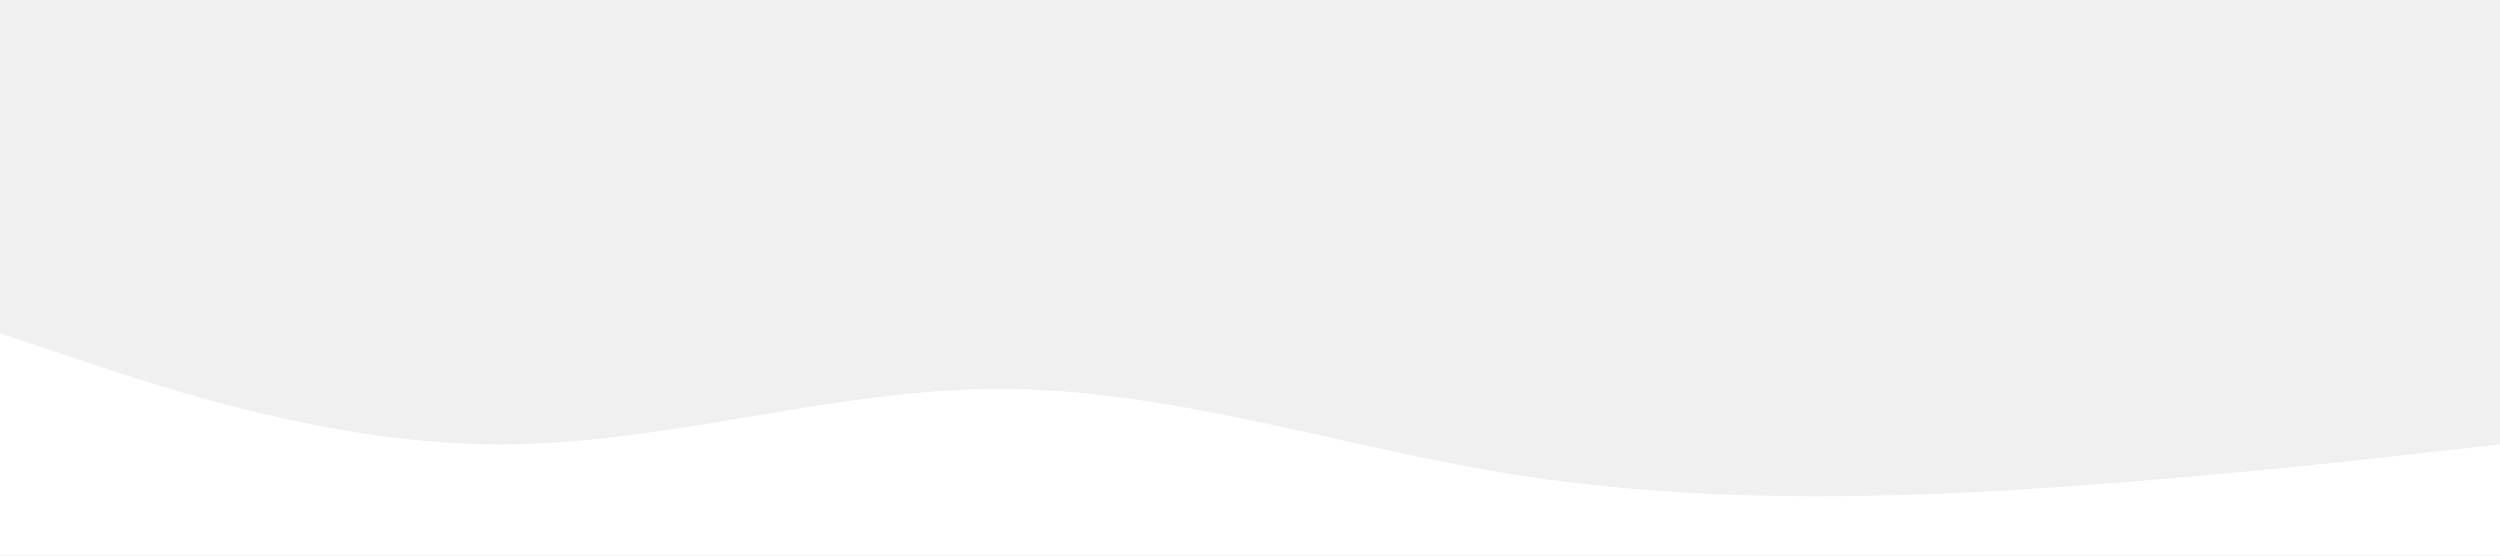
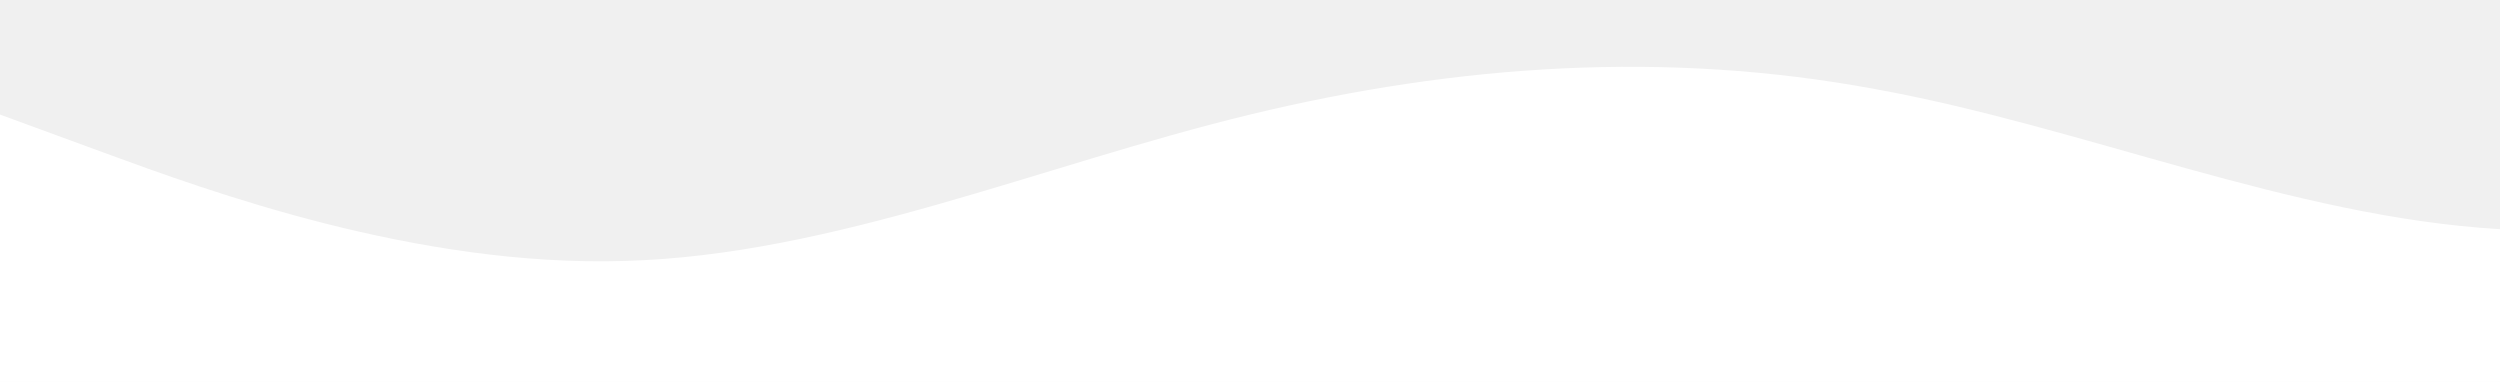
- <svg xmlns="http://www.w3.org/2000/svg" viewBox="0 0 1440 320">
-   <path fill="#ffffff" fill-opacity="1" d="M0,192L48,208C96,224,192,256,288,256C384,256,480,224,576,224C672,224,768,256,864,272C960,288,1056,288,1152,282.7C1248,277,1344,267,1392,261.3L1440,256L1440,320L1392,320C1344,320,1248,320,1152,320C1056,320,960,320,864,320C768,320,672,320,576,320C480,320,384,320,288,320C192,320,96,320,48,320L0,320Z" />
+ <svg xmlns="http://www.w3.org/2000/svg" id="wave" style="transform:rotate(0deg); transition: 0.3s" viewBox="0 0 1440 220" version="1.1">
+   <defs>
+     <linearGradient id="sw-gradient-0" x1="0" x2="0" y1="1" y2="0">
+       <stop stop-color="rgba(255, 255, 255, 1)" offset="0%" />
+       <stop stop-color="rgba(255, 255, 255, 1)" offset="100%" />
+     </linearGradient>
+   </defs>
+   <path style="transform:translate(0, 0px); opacity:1" fill="url(#sw-gradient-0)" d="M0,66L60,88C120,110,240,154,360,150.3C480,147,600,95,720,66C840,37,960,29,1080,51.3C1200,73,1320,125,1440,132C1560,139,1680,103,1800,88C1920,73,2040,81,2160,73.3C2280,66,2400,44,2520,47.7C2640,51,2760,81,2880,84.3C3000,88,3120,66,3240,73.3C3360,81,3480,117,3600,110C3720,103,3840,51,3960,51.3C4080,51,4200,103,4320,128.3C4440,154,4560,154,4680,143C4800,132,4920,110,5040,88C5160,66,5280,44,5400,62.3C5520,81,5640,139,5760,168.7C5880,198,6000,198,6120,165C6240,132,6360,66,6480,47.7C6600,29,6720,59,6840,80.7C6960,103,7080,117,7200,124.7C7320,132,7440,132,7560,135.7C7680,139,7800,147,7920,132C8040,117,8160,81,8280,58.7C8400,37,8520,29,8580,25.7L8640,22L8640,220L8580,220C8520,220,8400,220,8280,220C8160,220,8040,220,7920,220C7800,220,7680,220,7560,220C7440,220,7320,220,7200,220C7080,220,6960,220,6840,220C6720,220,6600,220,6480,220C6360,220,6240,220,6120,220C6000,220,5880,220,5760,220C5640,220,5520,220,5400,220C5280,220,5160,220,5040,220C4920,220,4800,220,4680,220C4560,220,4440,220,4320,220C4200,220,4080,220,3960,220C3840,220,3720,220,3600,220C3480,220,3360,220,3240,220C3120,220,3000,220,2880,220C2760,220,2640,220,2520,220C2400,220,2280,220,2160,220C2040,220,1920,220,1800,220C1680,220,1560,220,1440,220C1320,220,1200,220,1080,220C960,220,840,220,720,220C600,220,480,220,360,220C240,220,120,220,60,220L0,220Z" />
</svg>
